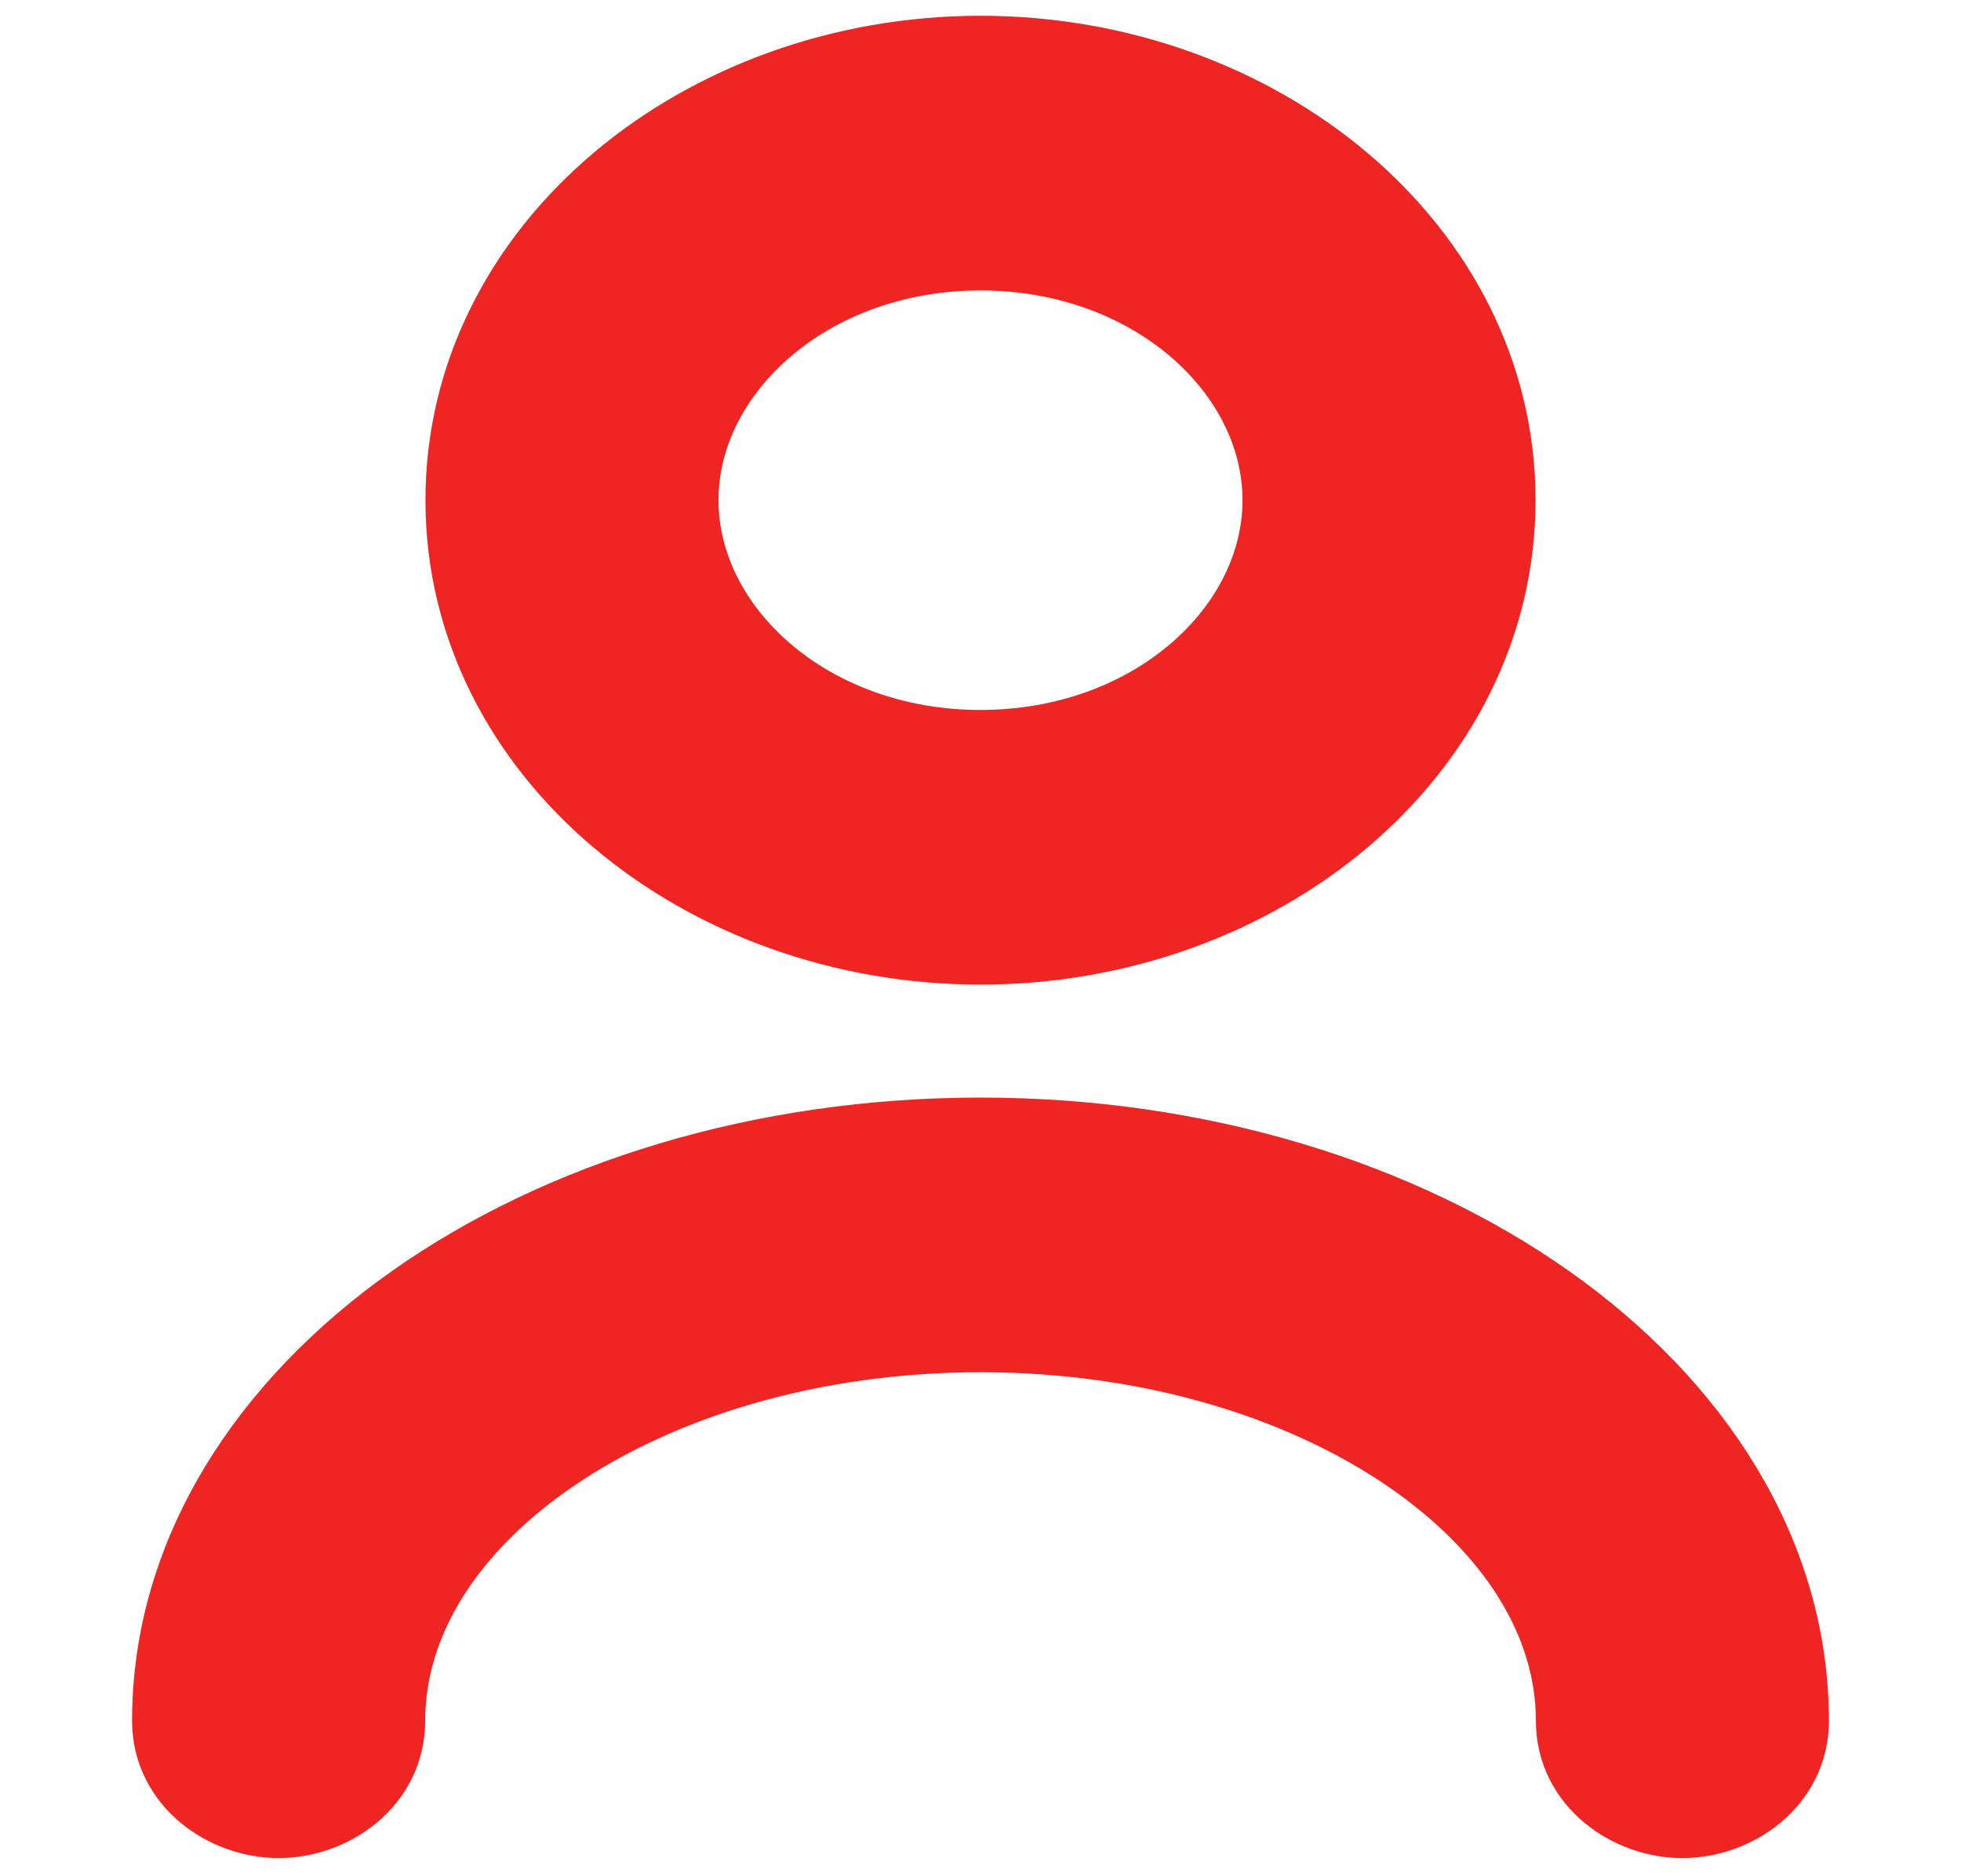
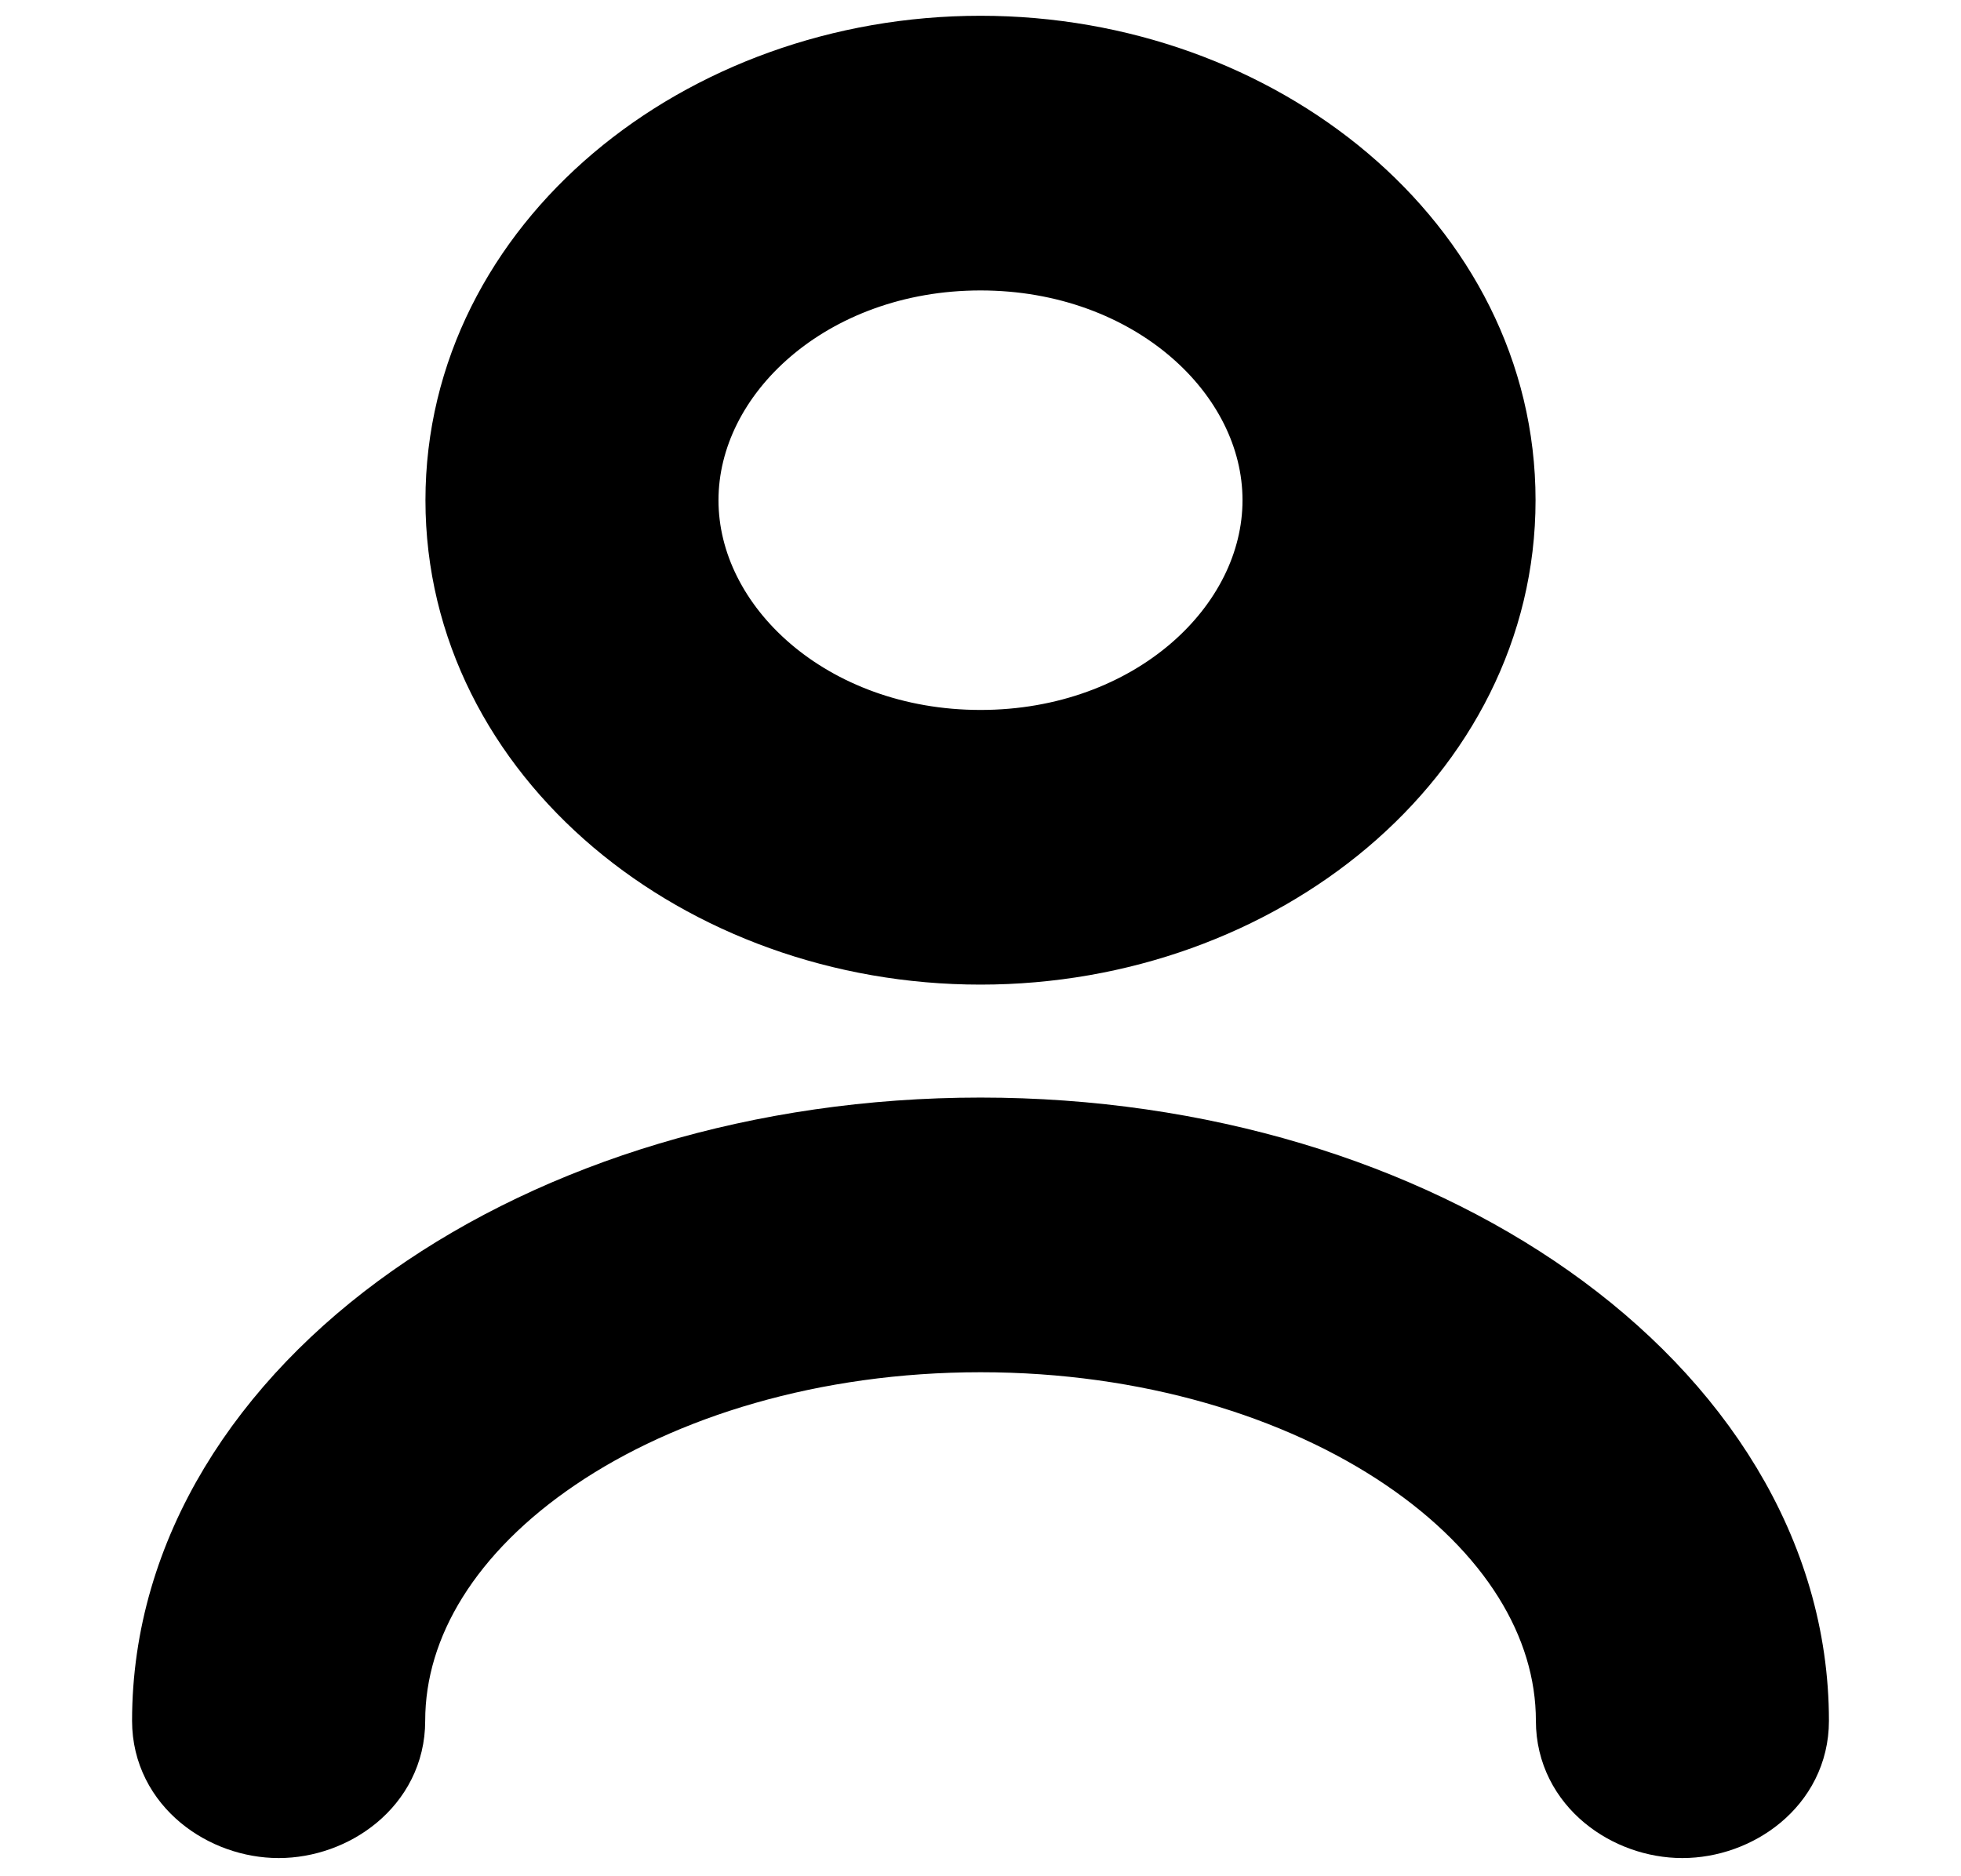
<svg xmlns="http://www.w3.org/2000/svg" width="23" height="22" fill="none">
-   <path d="M5.49 5.868c0 2.93 2.775 5.182 6.01 5.182s6.01-2.252 6.01-5.182c0-2.931-2.776-5.183-6.01-5.183-3.235 0-6.01 2.252-6.01 5.183Zm2.437 0c0-1.556 1.527-2.961 3.573-2.961 2.046 0 3.573 1.405 3.573 2.96 0 1.557-1.527 2.961-3.573 2.961-2.046 0-3.573-1.404-3.573-2.96Zm10.587 14.318c0 .683.629 1.11 1.218 1.11.59 0 1.219-.427 1.219-1.11 0-1.945-1.124-3.66-2.837-4.868-1.714-1.209-4.055-1.943-6.614-1.943s-4.9.734-6.614 1.943c-1.713 1.208-2.837 2.923-2.837 4.868 0 .683.63 1.11 1.22 1.11.589 0 1.218-.427 1.218-1.11 0-1.189.713-2.324 1.984-3.184 1.268-.858 3.046-1.405 5.03-1.405 1.982 0 3.76.547 5.028 1.405 1.27.86 1.985 1.995 1.985 3.184Z" fill="#EE2523" stroke="#EE2523" />
+   <path d="M5.49 5.868c0 2.93 2.775 5.182 6.01 5.182s6.01-2.252 6.01-5.182c0-2.931-2.776-5.183-6.01-5.183-3.235 0-6.01 2.252-6.01 5.183Zm2.437 0c0-1.556 1.527-2.961 3.573-2.961 2.046 0 3.573 1.405 3.573 2.96 0 1.557-1.527 2.961-3.573 2.961-2.046 0-3.573-1.404-3.573-2.96Zm10.587 14.318c0 .683.629 1.11 1.218 1.11.59 0 1.219-.427 1.219-1.11 0-1.945-1.124-3.66-2.837-4.868-1.714-1.209-4.055-1.943-6.614-1.943s-4.9.734-6.614 1.943c-1.713 1.208-2.837 2.923-2.837 4.868 0 .683.63 1.11 1.22 1.11.589 0 1.218-.427 1.218-1.11 0-1.189.713-2.324 1.984-3.184 1.268-.858 3.046-1.405 5.03-1.405 1.982 0 3.76.547 5.028 1.405 1.27.86 1.985 1.995 1.985 3.184Z" fill="currentColor" stroke="currentColor" />
</svg>
